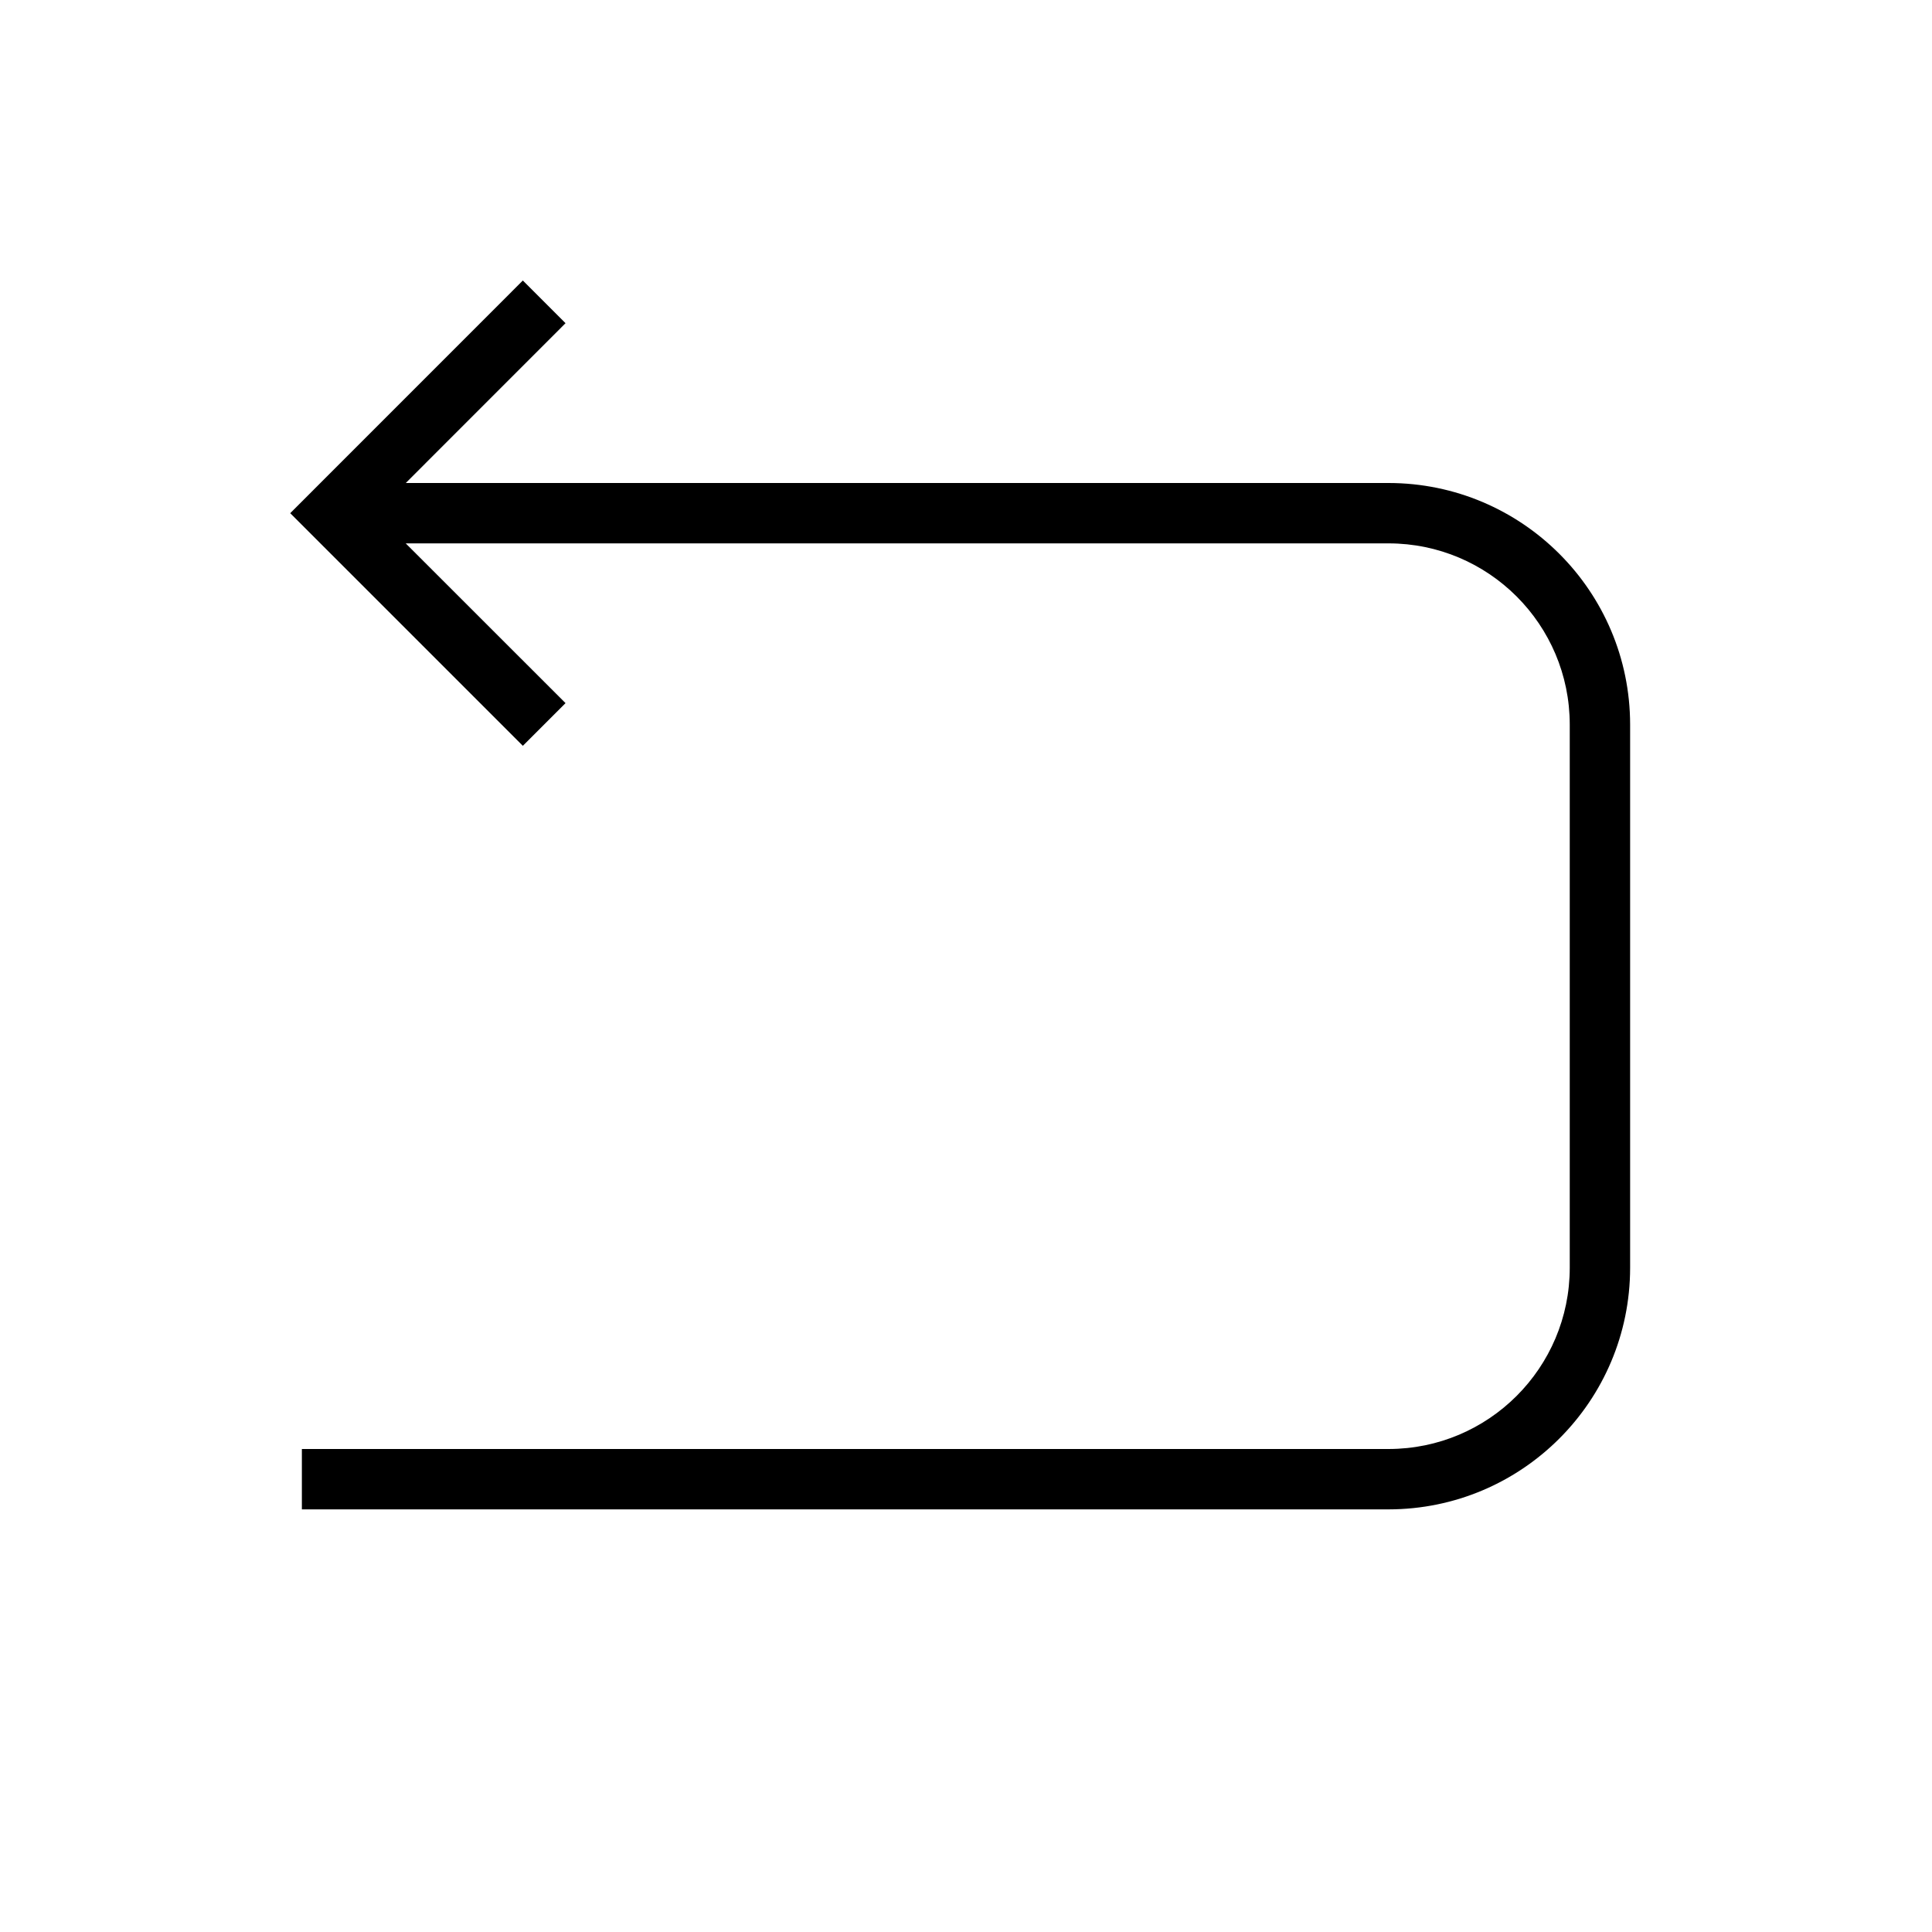
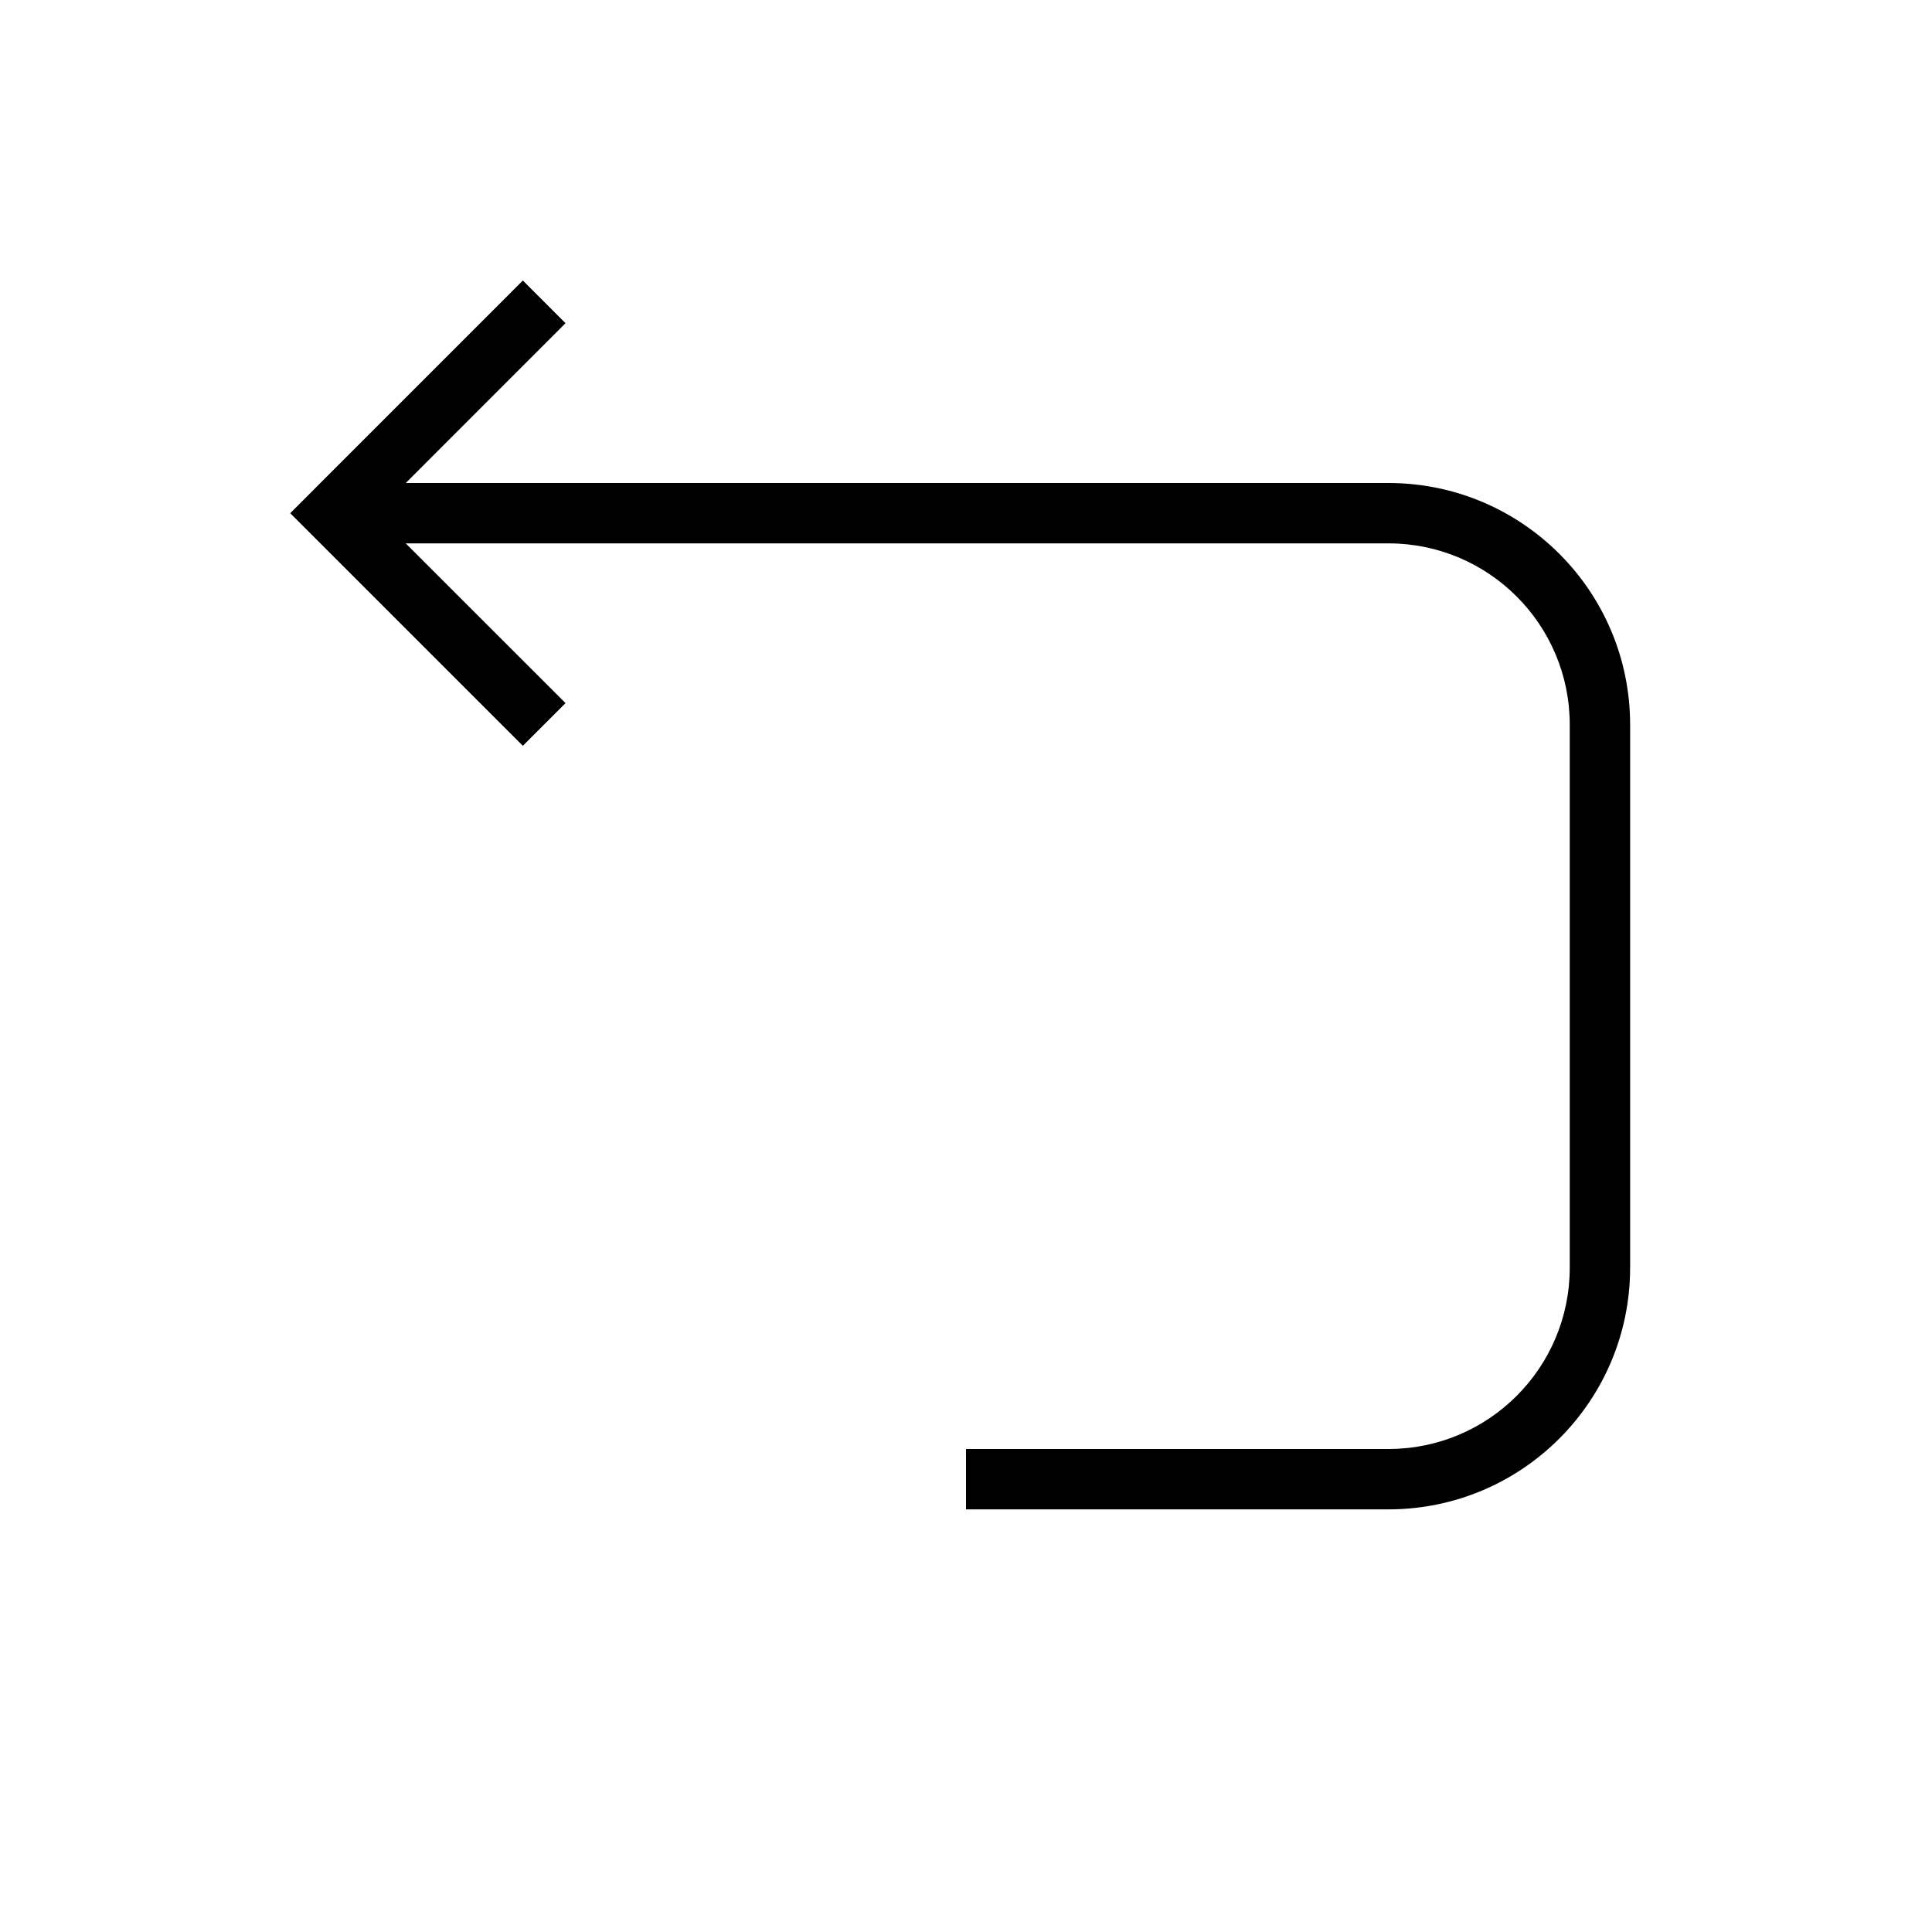
- <svg xmlns="http://www.w3.org/2000/svg" viewBox="0 0 32 32">
-   <path d="M27 12v9a4.004 4.004 0 0 1-4 4H5v-1h18a3.003 3.003 0 0 0 3-3v-9a3.003 3.003 0 0 0-3-3H6.72l2.647 2.646-.707.707L4.807 8.5 8.66 4.646l.707.707L6.721 8H23a4.004 4.004 0 0 1 4 4z" />
+ <svg xmlns="http://www.w3.org/2000/svg" id="icons" viewBox="0 0 32 32">
+   <path d="M27 12v9a4.004 4.004 0 0 1-4 4h-7v-1h7a3.003 3.003 0 0 0 3-3v-9a3.003 3.003 0 0 0-3-3H6.72l2.647 2.646-.707.707L4.807 8.5 8.66 4.646l.707.707L6.721 8H23a4.004 4.004 0 0 1 4 4z" />
  <path fill="none" d="M0 0h32v32H0z" />
</svg>
